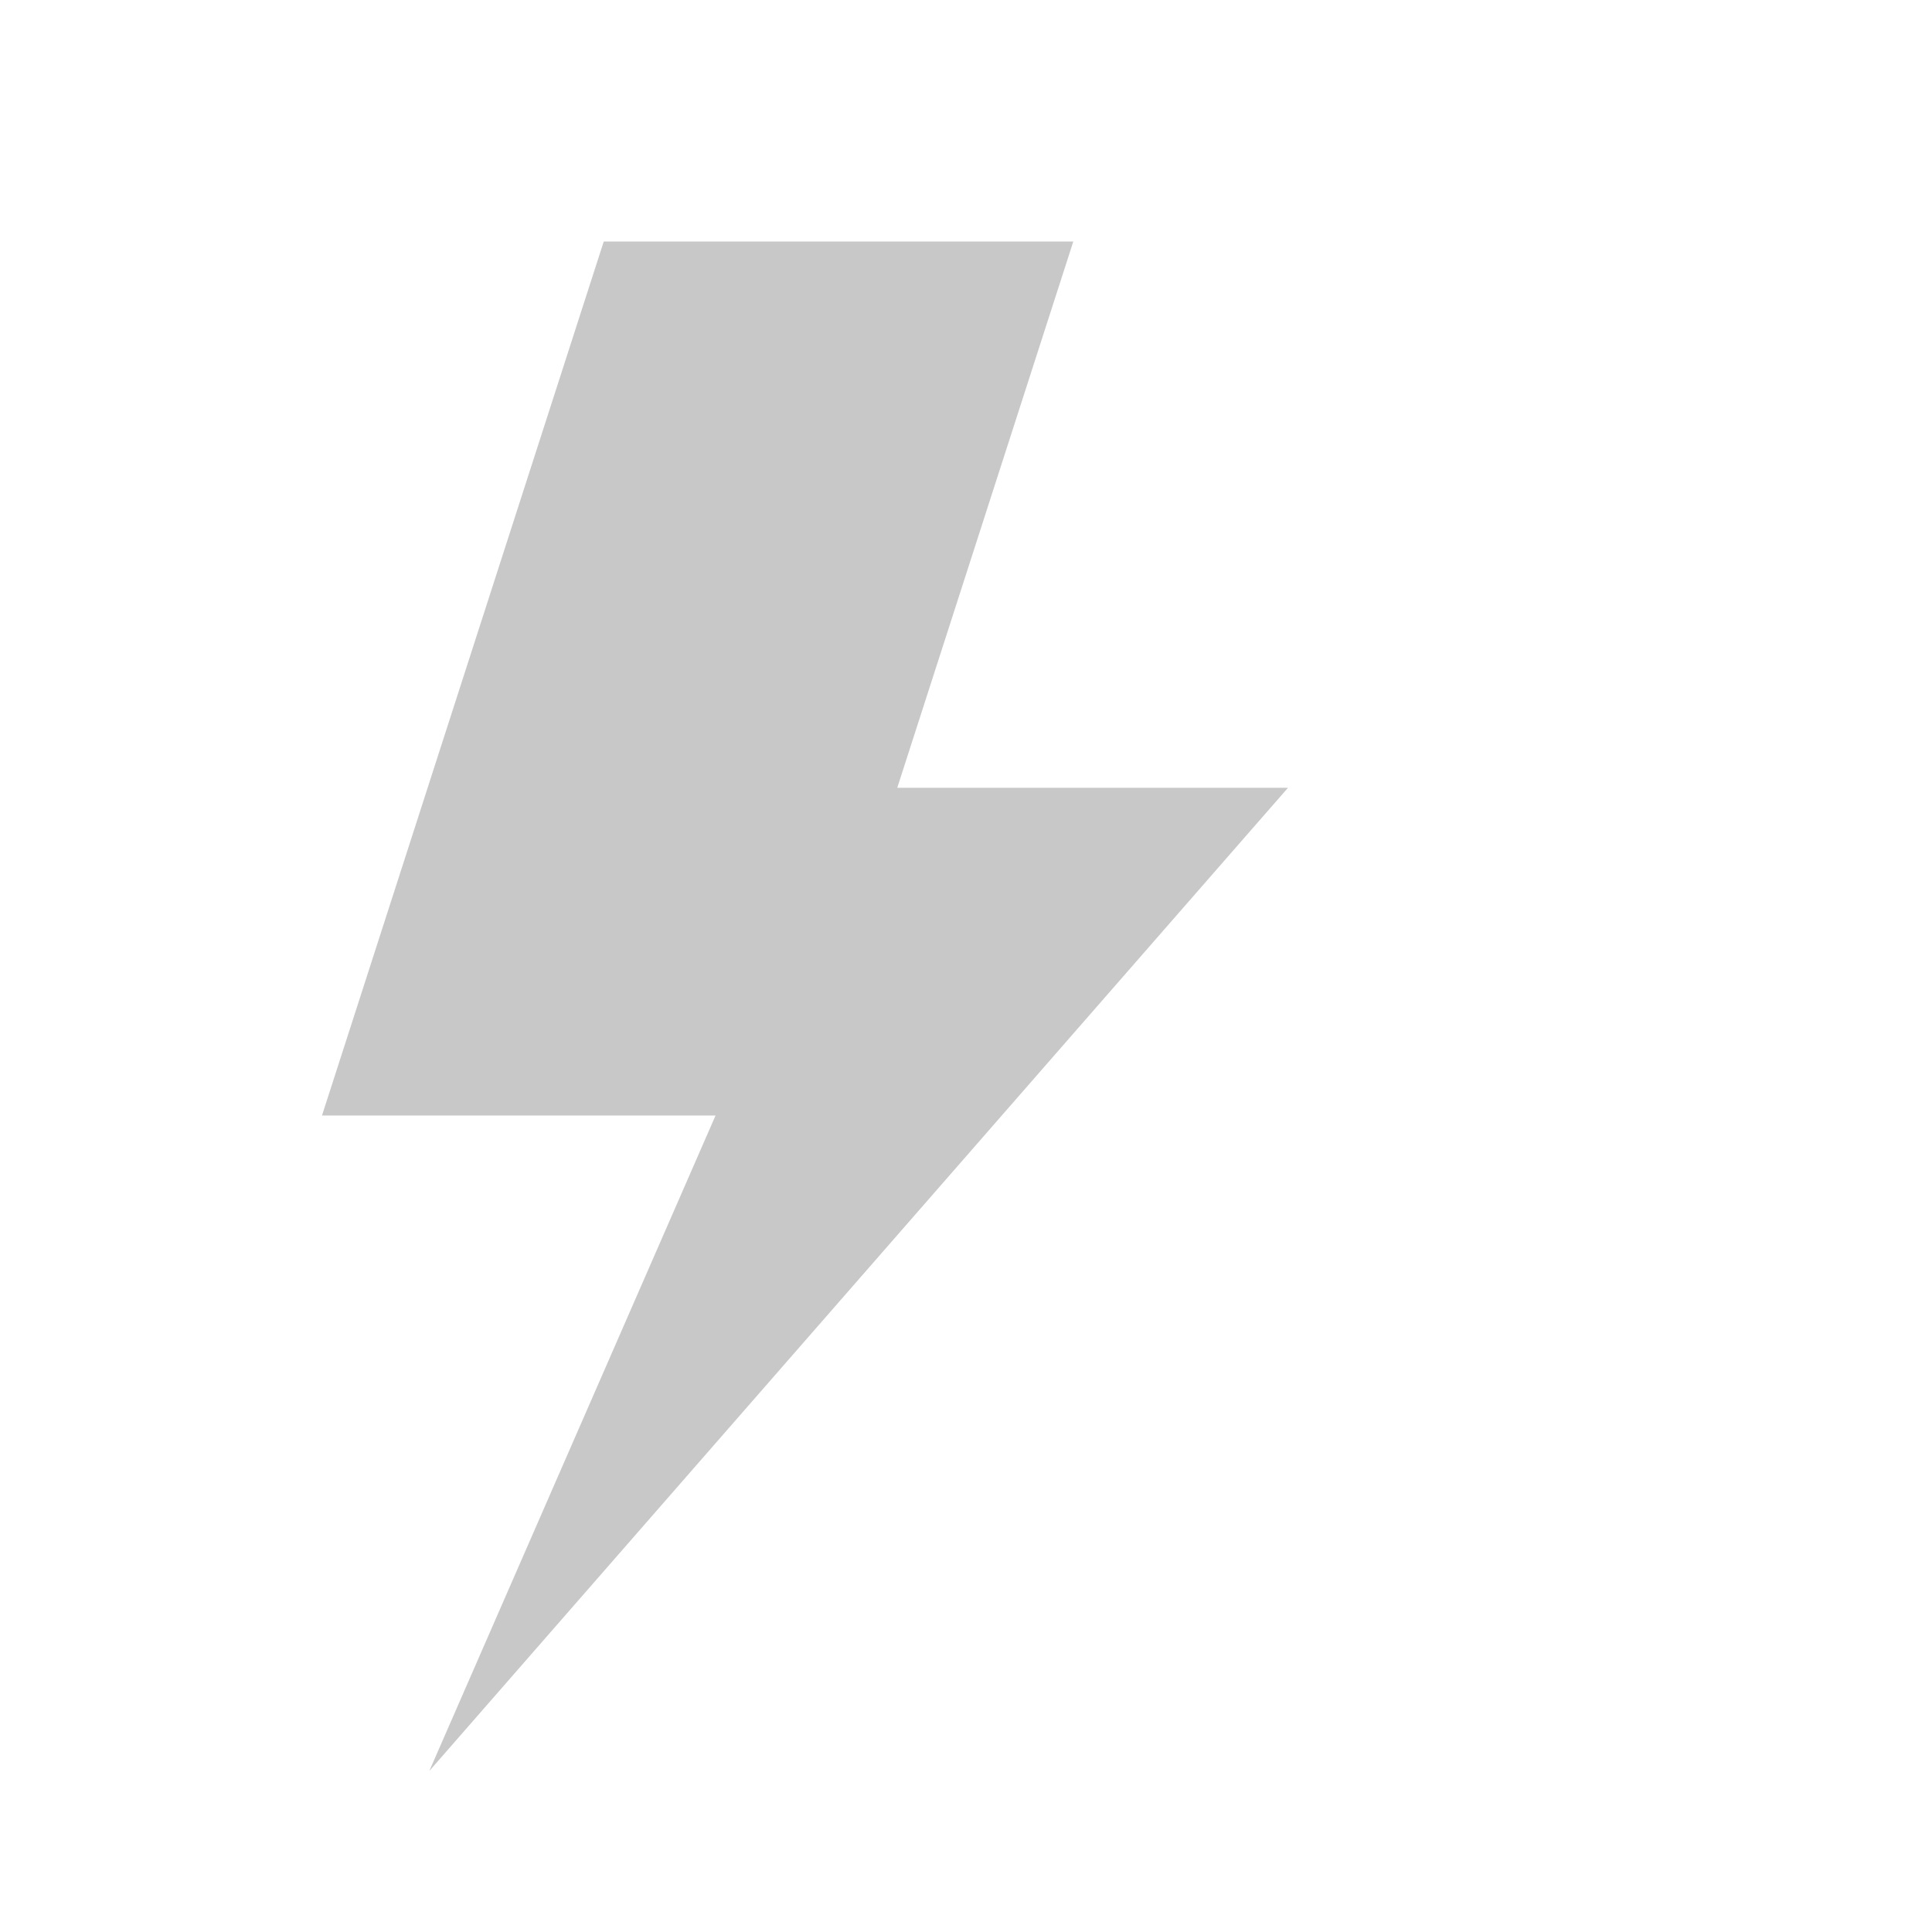
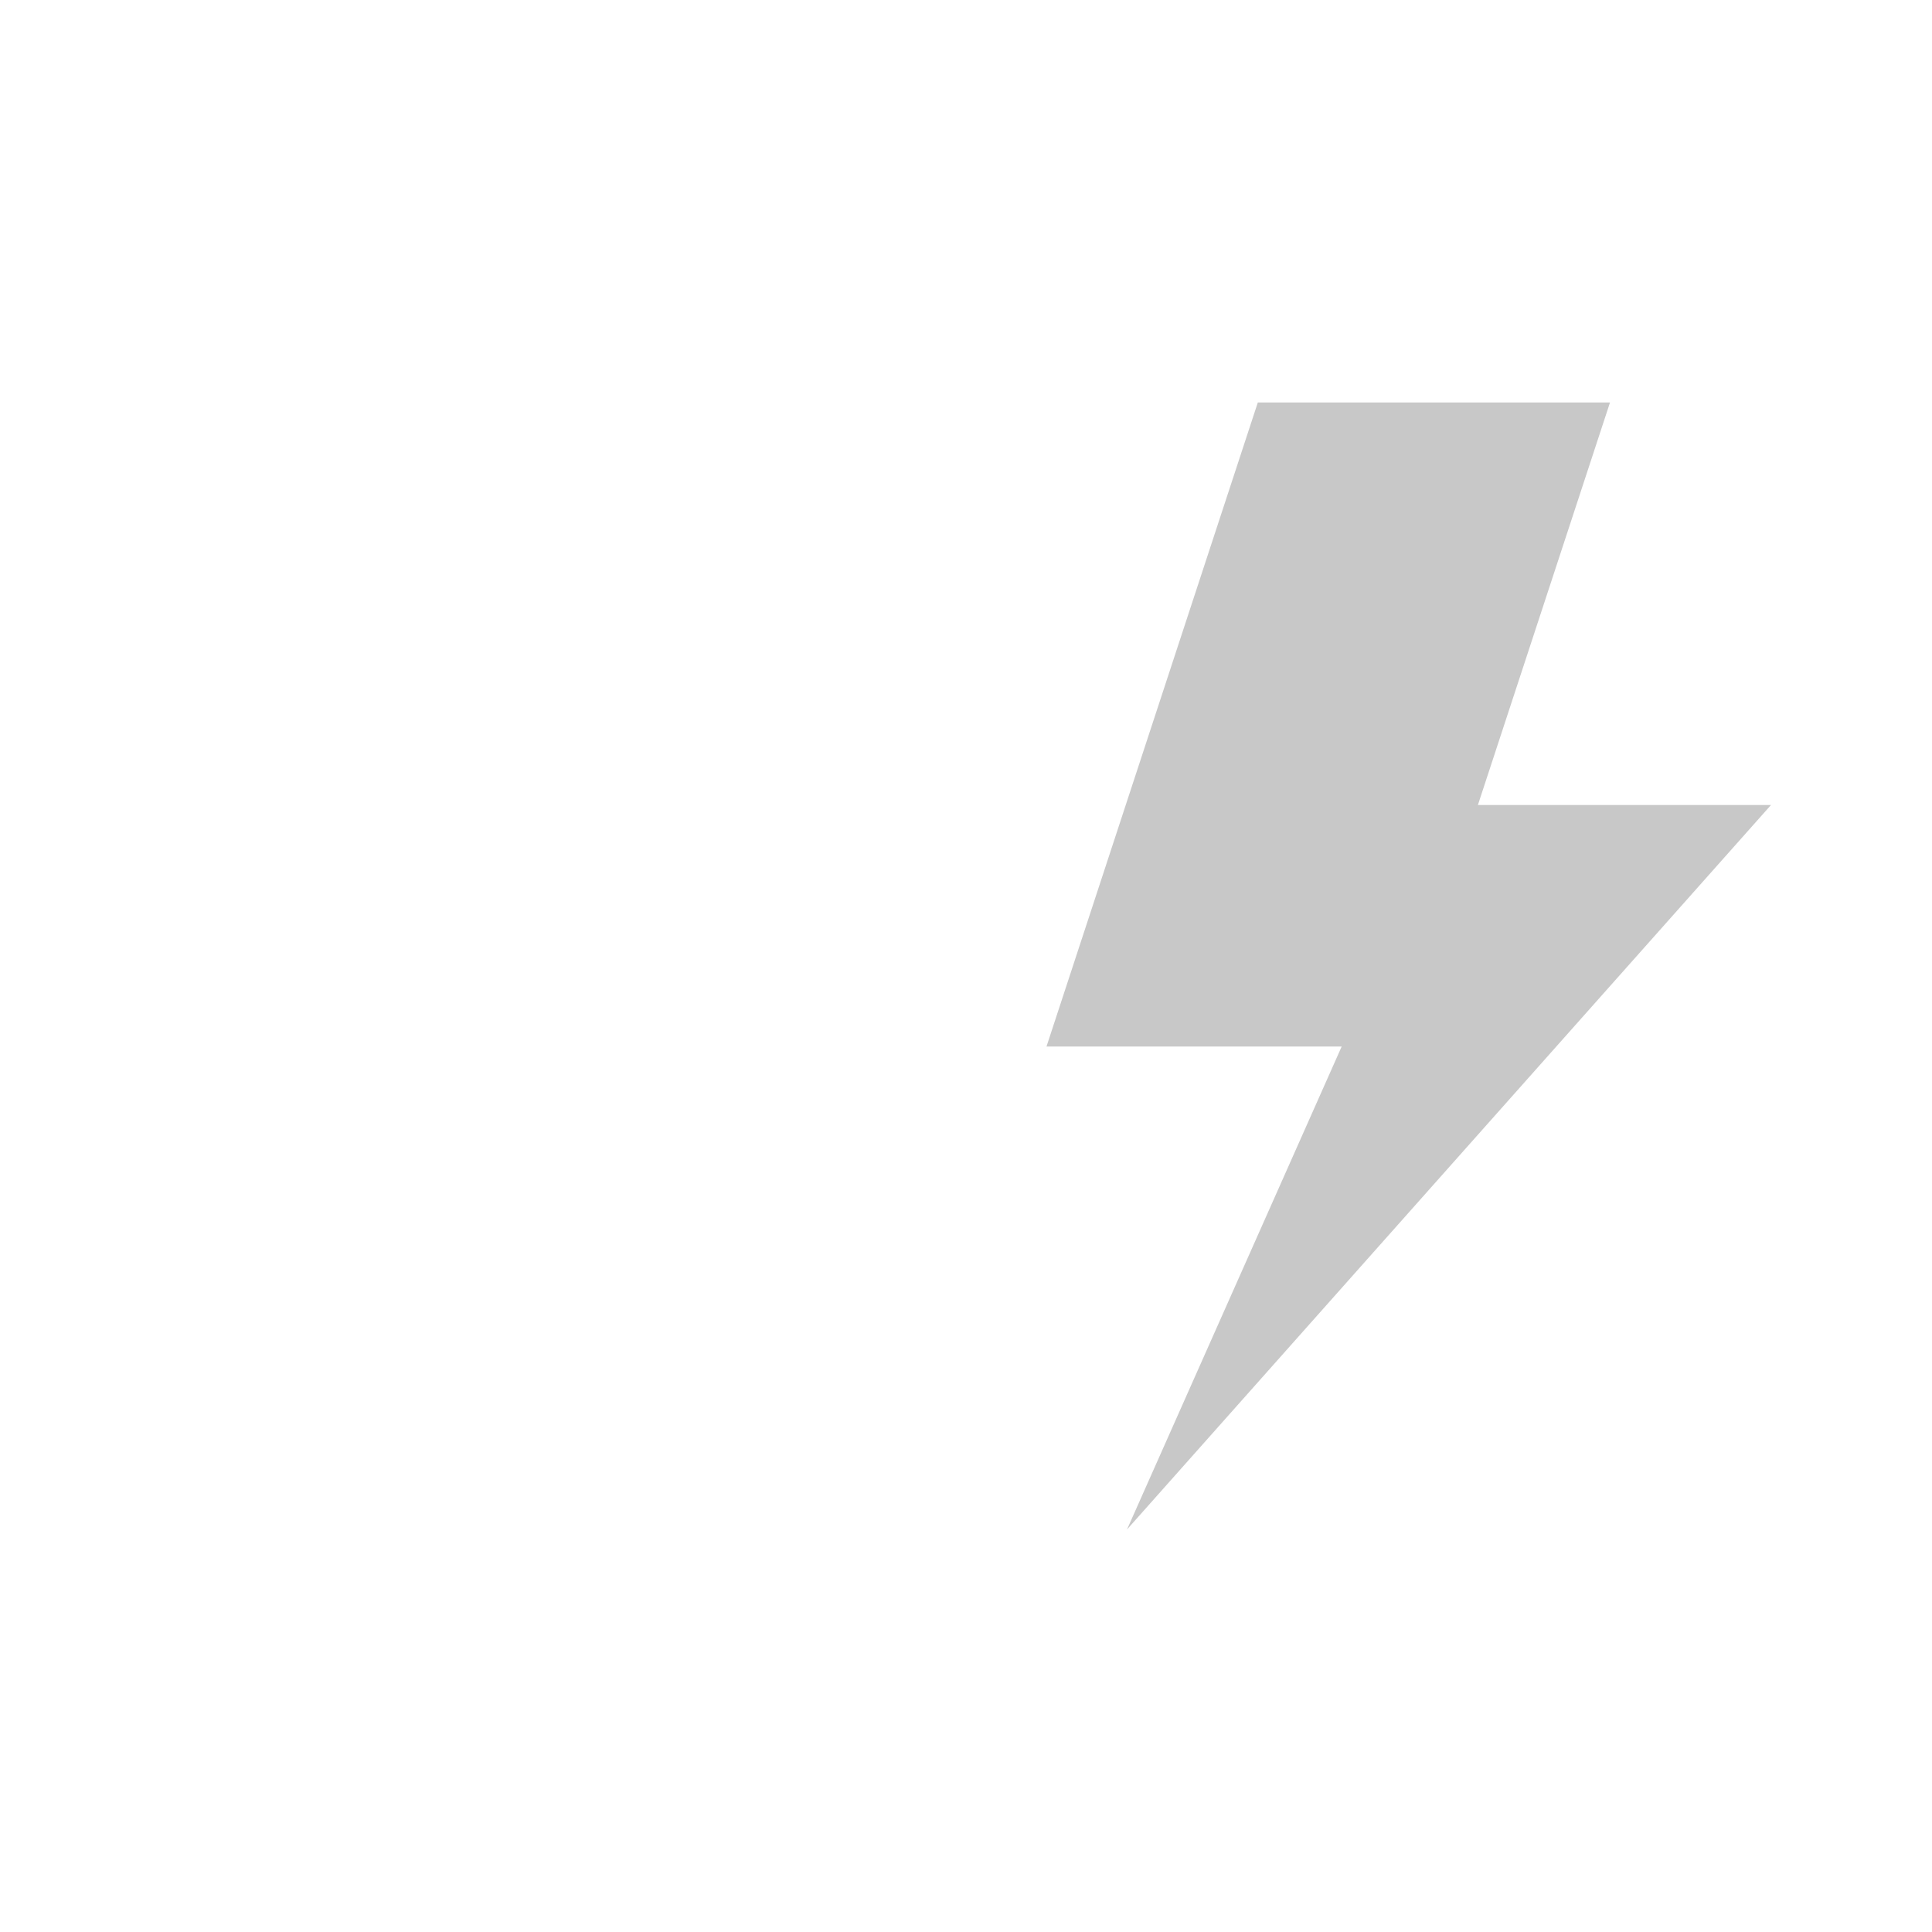
<svg xmlns="http://www.w3.org/2000/svg" width="24" height="24" viewBox="0 0 24 24" fill="none">
-   <path fill-rule="evenodd" clip-rule="evenodd" d="M8.889 13.857H4L7.5 3H13.333L11.146 9.786H16L5.333 22L8.889 13.857Z" fill="#C8C8C8" />
+   <path fill-rule="evenodd" clip-rule="evenodd" d="M16.667 13H13L15.625 5H20L18.359 10H22L14 19L16.667 13Z" fill="#C8C8C8" />
</svg>
